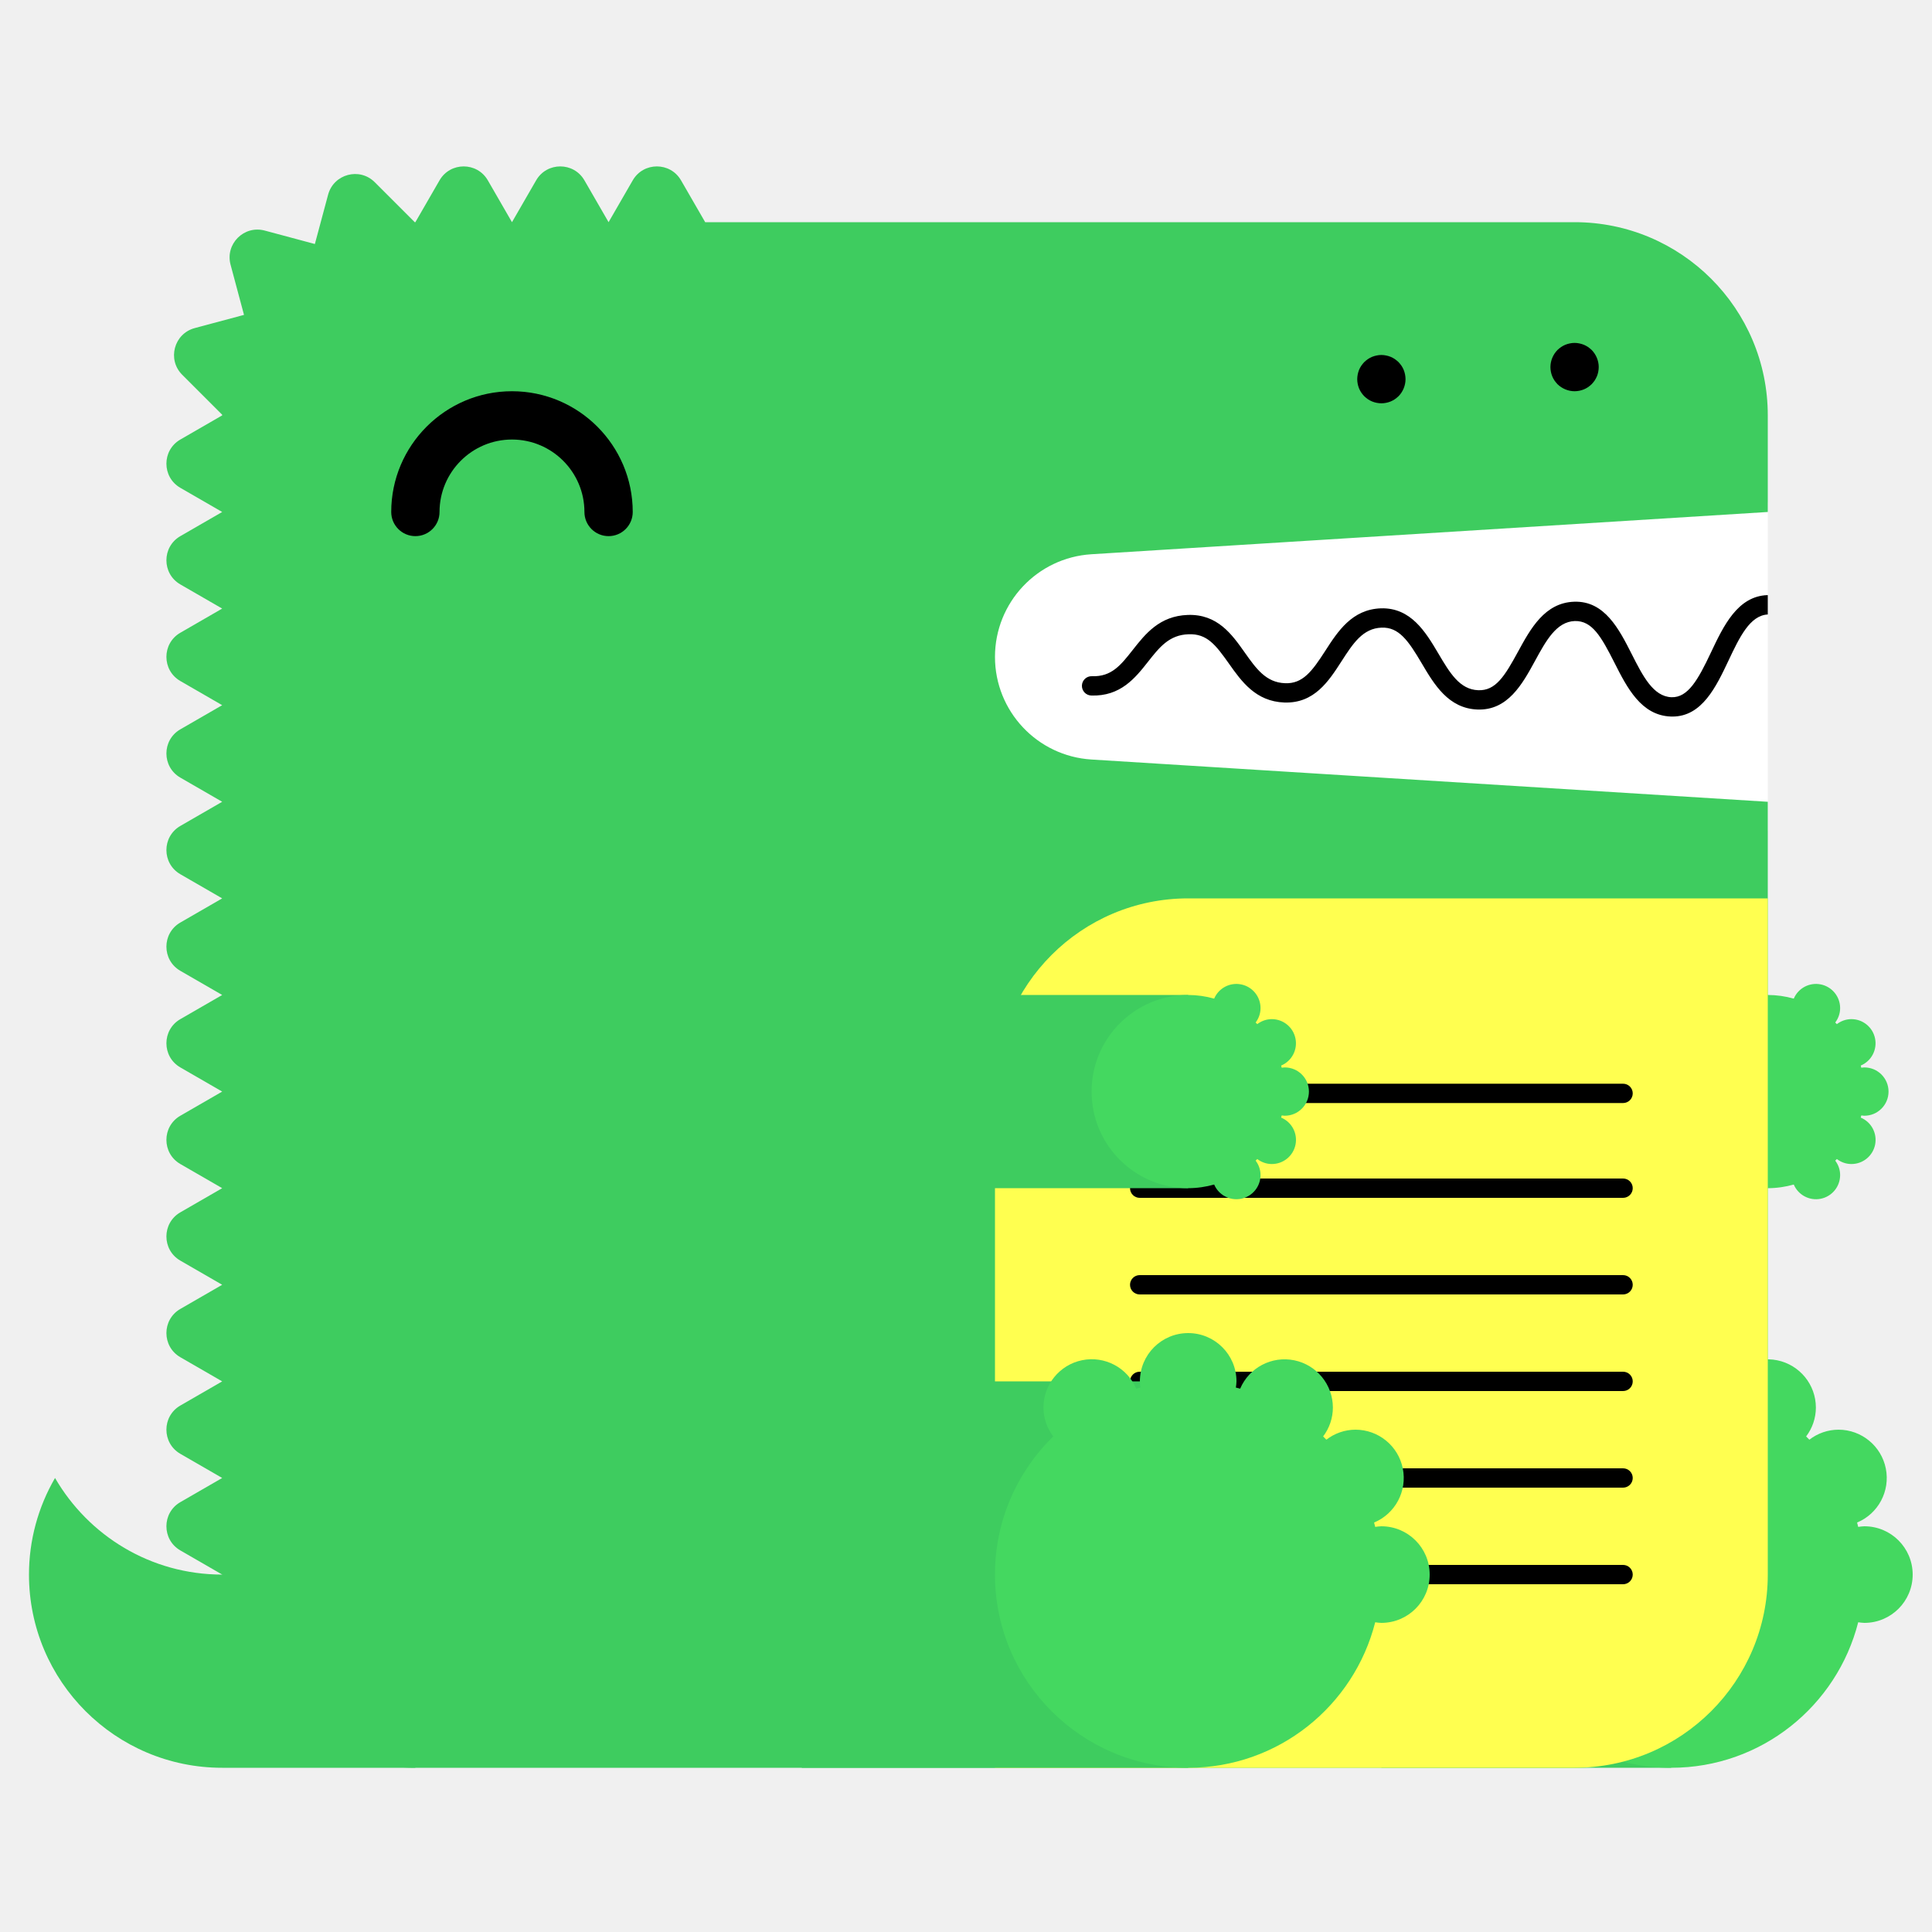
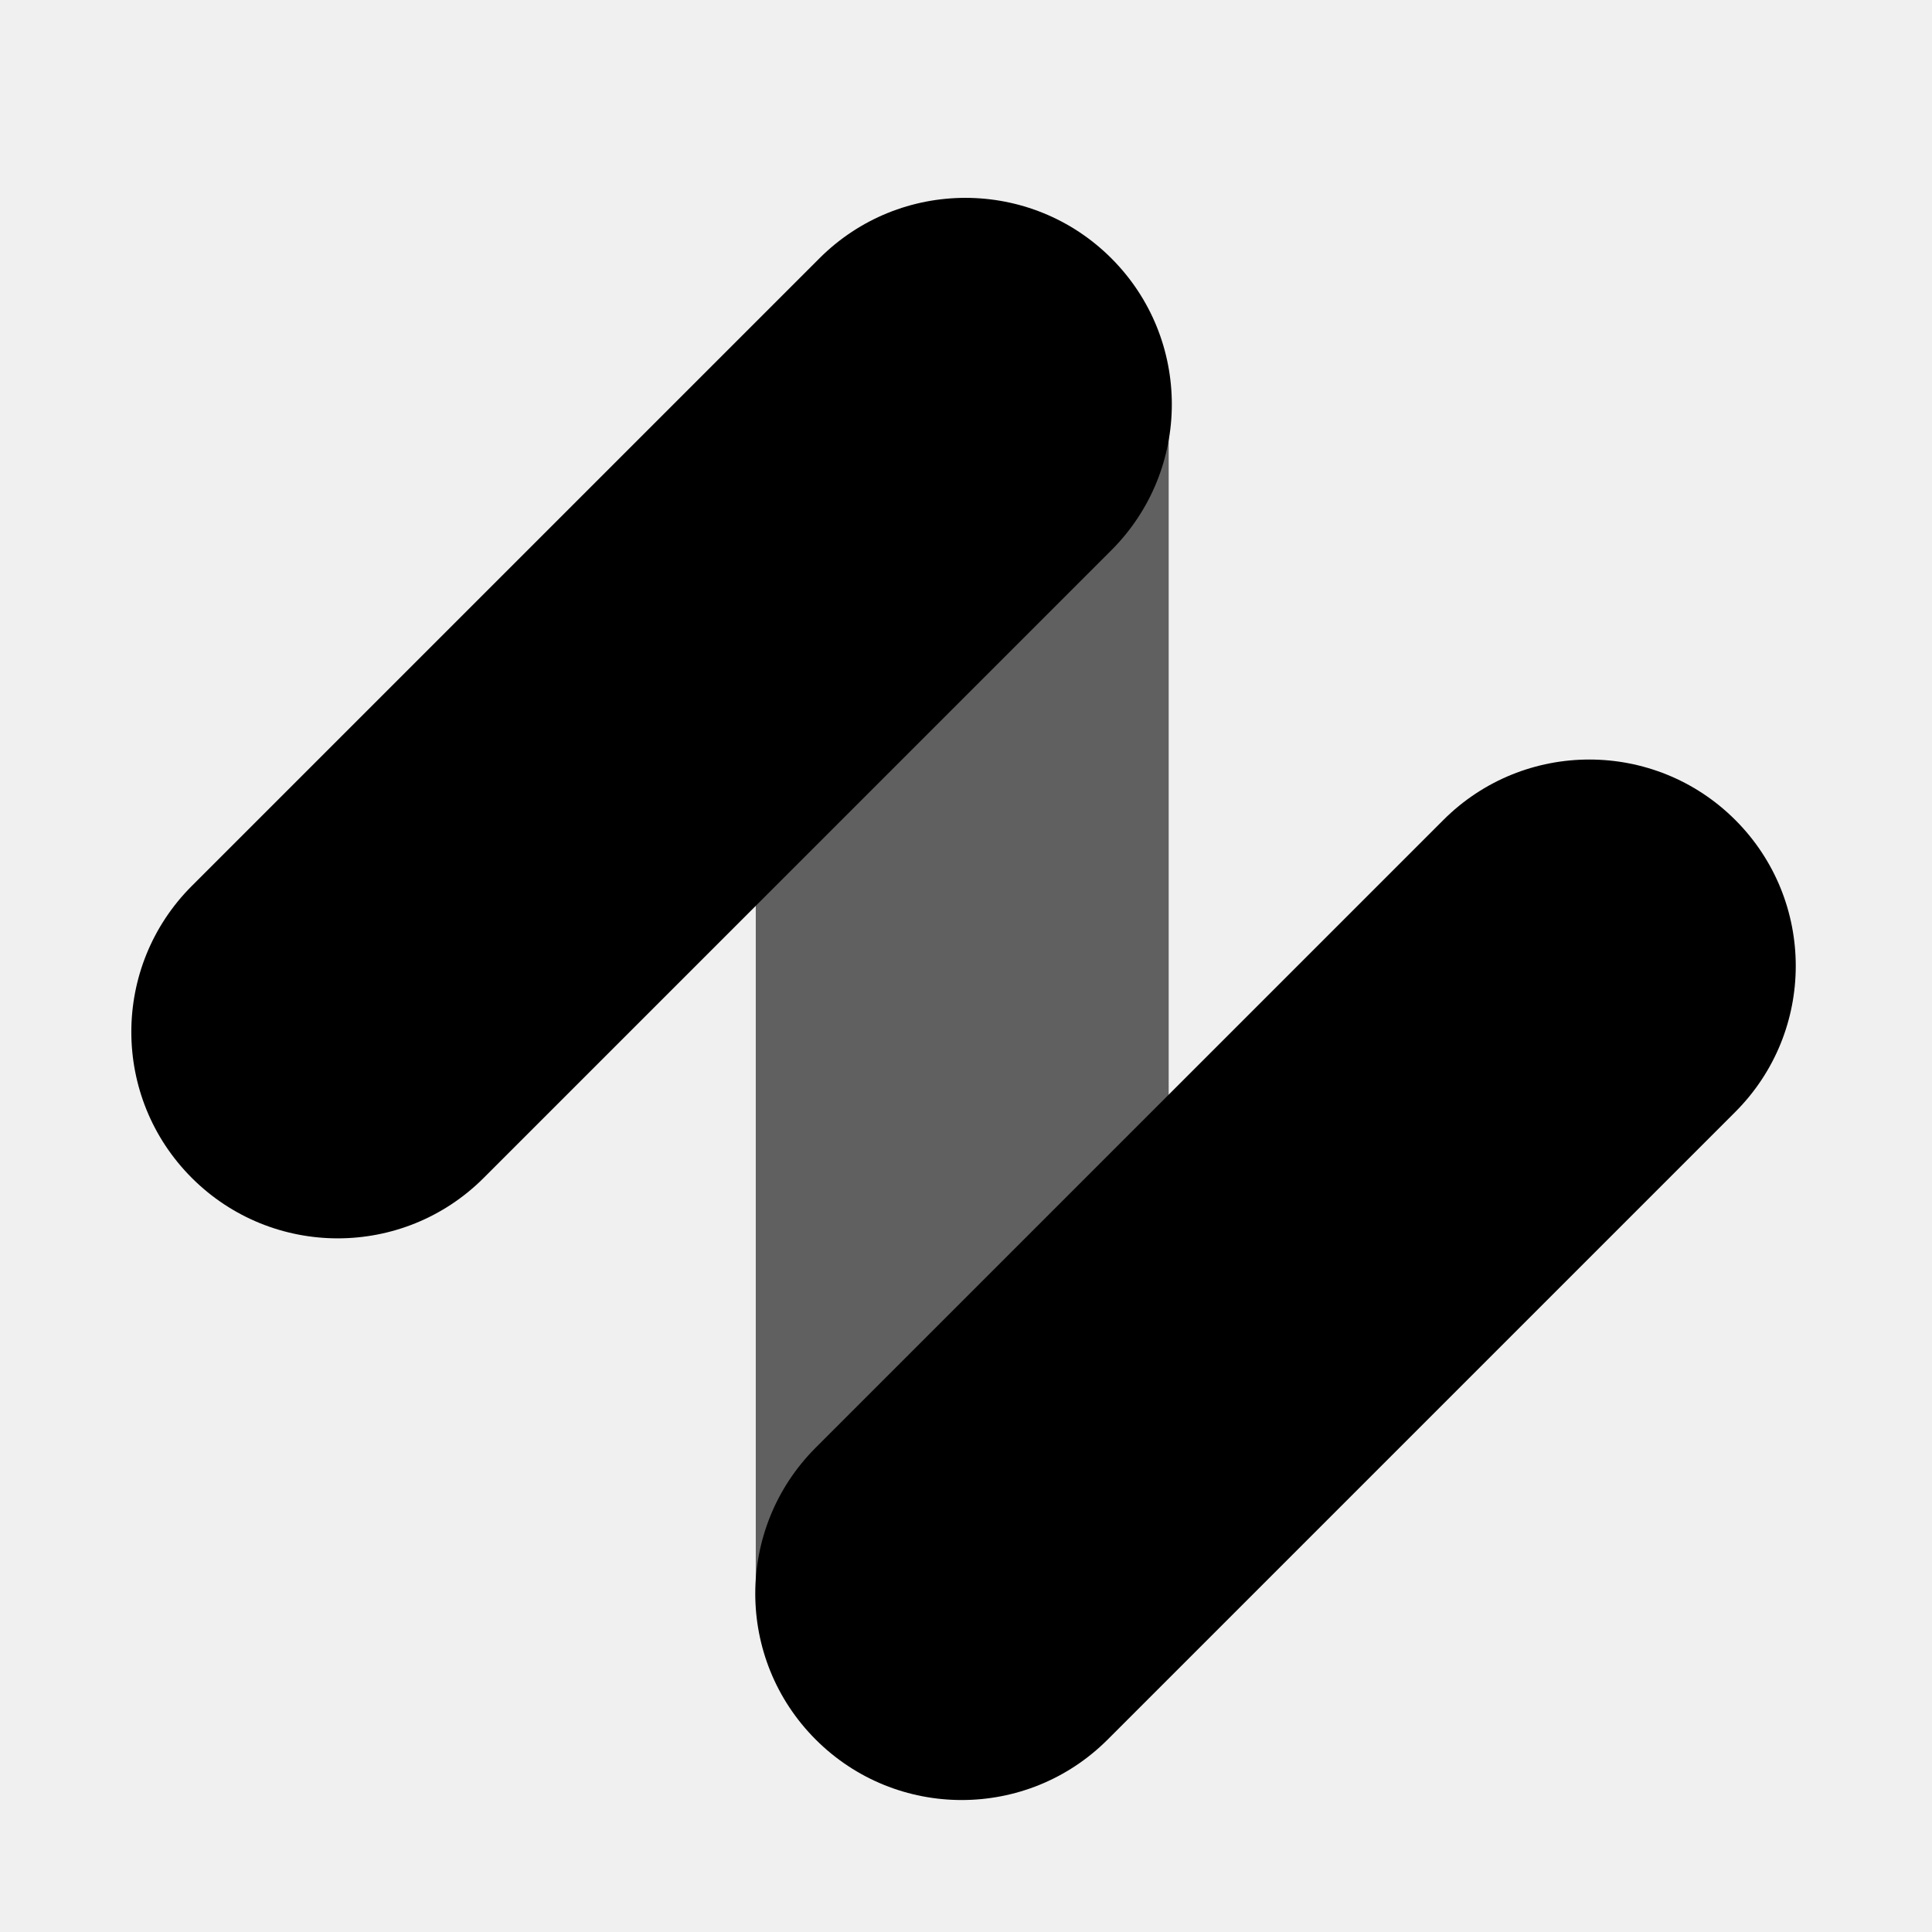
- <svg xmlns="http://www.w3.org/2000/svg" width="200" height="200" viewBox="0 0 200 200">
-   <g fill="none" fill-rule="evenodd">
-     <path fill="#FFF" d="M99 52h84v34H99z" />
-     <path d="M23 163c-7.398 0-13.843-4.027-17.303-10A19.886 19.886 0 0 0 3 163c0 11.046 8.954 20 20 20h20v-20H23z" fill="#3ECC5F" />
-     <path d="M112.98 57.376L183 53V43c0-11.046-8.954-20-20-20H73l-2.5-4.33c-1.112-1.925-3.889-1.925-5 0L63 23l-2.5-4.33c-1.111-1.925-3.889-1.925-5 0L53 23l-2.5-4.33c-1.111-1.925-3.889-1.925-5 0L43 23c-.022 0-.042.003-.065.003l-4.142-4.141c-1.57-1.571-4.252-.853-4.828 1.294l-1.369 5.104-5.192-1.392c-2.148-.575-4.111 1.389-3.535 3.536l1.39 5.193-5.102 1.367c-2.148.576-2.867 3.259-1.296 4.83l4.142 4.142c0 .021-.003.042-.003.064l-4.33 2.5c-1.925 1.111-1.925 3.889 0 5L23 53l-4.33 2.5c-1.925 1.111-1.925 3.889 0 5L23 63l-4.33 2.5c-1.925 1.111-1.925 3.889 0 5L23 73l-4.33 2.5c-1.925 1.111-1.925 3.889 0 5L23 83l-4.33 2.5c-1.925 1.111-1.925 3.889 0 5L23 93l-4.33 2.5c-1.925 1.111-1.925 3.889 0 5L23 103l-4.33 2.5c-1.925 1.111-1.925 3.889 0 5L23 113l-4.33 2.5c-1.925 1.111-1.925 3.889 0 5L23 123l-4.33 2.5c-1.925 1.111-1.925 3.889 0 5L23 133l-4.33 2.5c-1.925 1.111-1.925 3.889 0 5L23 143l-4.33 2.5c-1.925 1.111-1.925 3.889 0 5L23 153l-4.33 2.5c-1.925 1.111-1.925 3.889 0 5L23 163c0 11.046 8.954 20 20 20h120c11.046 0 20-8.954 20-20V83l-70.02-4.376A10.645 10.645 0 0 1 103 68c0-5.621 4.37-10.273 9.98-10.624" fill="#3ECC5F" />
-     <path fill="#3ECC5F" d="M143 183h30v-40h-30z" />
-     <path d="M193 158c-.219 0-.428.037-.639.064-.038-.15-.074-.301-.116-.451A5 5 0 0 0 190.32 148a4.96 4.96 0 0 0-3.016 1.036 26.531 26.531 0 0 0-.335-.336 4.955 4.955 0 0 0 1.011-2.987 5 5 0 0 0-9.599-1.959c-.148-.042-.297-.077-.445-.115.027-.211.064-.42.064-.639a5 5 0 0 0-5-5 5 5 0 0 0-5 5c0 .219.037.428.064.639-.148.038-.297.073-.445.115a4.998 4.998 0 0 0-9.599 1.959c0 1.125.384 2.151 1.011 2.987-3.717 3.632-6.031 8.693-6.031 14.3 0 11.046 8.954 20 20 20 9.339 0 17.16-6.41 19.361-15.064.211.027.42.064.639.064a5 5 0 0 0 5-5 5 5 0 0 0-5-5" fill="#44D860" />
-     <path fill="#3ECC5F" d="M153 123h30v-20h-30z" />
-     <path d="M193 115.5a2.5 2.5 0 1 0 0-5c-.109 0-.214.019-.319.032-.02-.075-.037-.15-.058-.225a2.501 2.501 0 0 0-.963-4.807c-.569 0-1.088.197-1.508.518a6.653 6.653 0 0 0-.168-.168c.314-.417.506-.931.506-1.494a2.5 2.5 0 0 0-4.8-.979A9.987 9.987 0 0 0 183 103c-5.522 0-10 4.478-10 10s4.478 10 10 10c.934 0 1.833-.138 2.69-.377a2.5 2.5 0 0 0 4.8-.979c0-.563-.192-1.077-.506-1.494.057-.055.113-.111.168-.168.42.321.939.518 1.508.518a2.5 2.5 0 0 0 .963-4.807c.021-.074.038-.15.058-.225.105.013.21.032.319.032" fill="#44D860" />
-     <path d="M63 55.5a2.5 2.5 0 0 1-2.5-2.5c0-4.136-3.364-7.5-7.5-7.5s-7.5 3.364-7.5 7.5a2.5 2.5 0 1 1-5 0c0-6.893 5.607-12.5 12.5-12.5S65.5 46.107 65.5 53a2.5 2.5 0 0 1-2.5 2.5" fill="#000" />
-     <path d="M103 183h60c11.046 0 20-8.954 20-20V93h-60c-11.046 0-20 8.954-20 20v70z" fill="#FFFF50" />
-     <path d="M168.02 124h-50.04a1 1 0 1 1 0-2h50.04a1 1 0 1 1 0 2m0 20h-50.04a1 1 0 1 1 0-2h50.04a1 1 0 1 1 0 2m0 20h-50.04a1 1 0 1 1 0-2h50.04a1 1 0 1 1 0 2m0-49.814h-50.04a1 1 0 1 1 0-2h50.04a1 1 0 1 1 0 2m0 19.814h-50.04a1 1 0 1 1 0-2h50.04a1 1 0 1 1 0 2m0 20h-50.04a1 1 0 1 1 0-2h50.04a1 1 0 1 1 0 2M183 61.611c-.012 0-.022-.006-.034-.005-3.09.105-4.552 3.196-5.842 5.923-1.346 2.85-2.387 4.703-4.093 4.647-1.889-.068-2.969-2.202-4.113-4.46-1.314-2.594-2.814-5.536-5.963-5.426-3.046.104-4.513 2.794-5.807 5.167-1.377 2.528-2.314 4.065-4.121 3.994-1.927-.07-2.951-1.805-4.136-3.813-1.321-2.236-2.848-4.75-5.936-4.664-2.994.103-4.465 2.385-5.763 4.4-1.373 2.13-2.335 3.428-4.165 3.351-1.973-.07-2.992-1.51-4.171-3.177-1.324-1.873-2.816-3.993-5.895-3.89-2.928.1-4.399 1.97-5.696 3.618-1.232 1.564-2.194 2.802-4.229 2.724a1 1 0 0 0-.072 2c3.017.101 4.545-1.8 5.872-3.487 1.177-1.496 2.193-2.787 4.193-2.855 1.926-.082 2.829 1.115 4.195 3.045 1.297 1.834 2.769 3.914 5.731 4.021 3.103.104 4.596-2.215 5.918-4.267 1.182-1.834 2.202-3.417 4.15-3.484 1.793-.067 2.769 1.35 4.145 3.681 1.297 2.197 2.766 4.686 5.787 4.796 3.125.108 4.634-2.62 5.949-5.035 1.139-2.088 2.214-4.06 4.119-4.126 1.793-.042 2.728 1.595 4.111 4.33 1.292 2.553 2.757 5.445 5.825 5.556l.169.003c3.064 0 4.518-3.075 5.805-5.794 1.139-2.41 2.217-4.68 4.067-4.773v-2z" fill="#000" />
-     <path fill="#3ECC5F" d="M83 183h40v-40H83z" />
-     <path d="M143 158c-.219 0-.428.037-.639.064-.038-.15-.074-.301-.116-.451A5 5 0 0 0 140.32 148a4.96 4.96 0 0 0-3.016 1.036 26.531 26.531 0 0 0-.335-.336 4.955 4.955 0 0 0 1.011-2.987 5 5 0 0 0-9.599-1.959c-.148-.042-.297-.077-.445-.115.027-.211.064-.42.064-.639a5 5 0 0 0-5-5 5 5 0 0 0-5 5c0 .219.037.428.064.639-.148.038-.297.073-.445.115a4.998 4.998 0 0 0-9.599 1.959c0 1.125.384 2.151 1.011 2.987-3.717 3.632-6.031 8.693-6.031 14.3 0 11.046 8.954 20 20 20 9.339 0 17.16-6.41 19.361-15.064.211.027.42.064.639.064a5 5 0 0 0 5-5 5 5 0 0 0-5-5" fill="#44D860" />
-     <path fill="#3ECC5F" d="M83 123h40v-20H83z" />
-     <path d="M133 115.5a2.5 2.5 0 1 0 0-5c-.109 0-.214.019-.319.032-.02-.075-.037-.15-.058-.225a2.501 2.501 0 0 0-.963-4.807c-.569 0-1.088.197-1.508.518a6.653 6.653 0 0 0-.168-.168c.314-.417.506-.931.506-1.494a2.5 2.5 0 0 0-4.8-.979A9.987 9.987 0 0 0 123 103c-5.522 0-10 4.478-10 10s4.478 10 10 10c.934 0 1.833-.138 2.69-.377a2.5 2.5 0 0 0 4.8-.979c0-.563-.192-1.077-.506-1.494.057-.055.113-.111.168-.168.42.321.939.518 1.508.518a2.5 2.5 0 0 0 .963-4.807c.021-.074.038-.15.058-.225.105.013.21.032.319.032" fill="#44D860" />
-     <path d="M143 41.75c-.16 0-.33-.02-.49-.05a2.52 2.52 0 0 1-.47-.14c-.15-.06-.29-.14-.431-.23-.13-.09-.259-.2-.38-.31-.109-.12-.219-.24-.309-.38s-.17-.28-.231-.43a2.619 2.619 0 0 1-.189-.96c0-.16.02-.33.05-.49.03-.16.08-.31.139-.47.061-.15.141-.29.231-.43.09-.13.2-.26.309-.38.121-.11.25-.22.38-.31.141-.09.281-.17.431-.23.149-.06.31-.11.47-.14.32-.07.65-.07.98 0 .159.03.32.08.47.14.149.06.29.14.43.23.13.09.259.2.38.31.11.12.22.25.31.38.09.14.17.28.23.43.06.16.11.31.14.47.029.16.05.33.05.49 0 .66-.271 1.31-.73 1.77-.121.11-.25.22-.38.31-.14.09-.281.17-.43.23a2.565 2.565 0 0 1-.96.19m20-1.25c-.66 0-1.3-.27-1.771-.73a3.802 3.802 0 0 1-.309-.38c-.09-.14-.17-.28-.231-.43a2.619 2.619 0 0 1-.189-.96c0-.66.27-1.3.729-1.77.121-.11.25-.22.38-.31.141-.09.281-.17.431-.23.149-.06.31-.11.47-.14.32-.07.66-.07.98 0 .159.03.32.08.47.14.149.06.29.14.43.23.13.09.259.2.38.31.459.47.73 1.11.73 1.77 0 .16-.021.33-.05.49-.03.16-.08.32-.14.47-.07.15-.14.29-.23.43-.09.13-.2.26-.31.38-.121.11-.25.22-.38.31-.14.09-.281.17-.43.23a2.565 2.565 0 0 1-.96.19" fill="#000" />
-   </g>
+ <svg xmlns="http://www.w3.org/2000/svg" width="200" height="200" viewBox="0 0 200 200" fill="none">
+   <rect x="78.237" y="185.238" width="164.256" height="42.744" rx="21.372" transform="rotate(-90 78.2375 185.238)" fill="black" fill-opacity="0.6" />
+   <rect x="4.744" y="106.825" width="134.625" height="42.738" rx="21.369" transform="rotate(-45 4.7439 106.825)" fill="black" />
+   <rect x="69.333" y="164.969" width="134.625" height="42.738" rx="21.369" transform="rotate(-45 69.3334 164.969)" fill="black" />
</svg>
